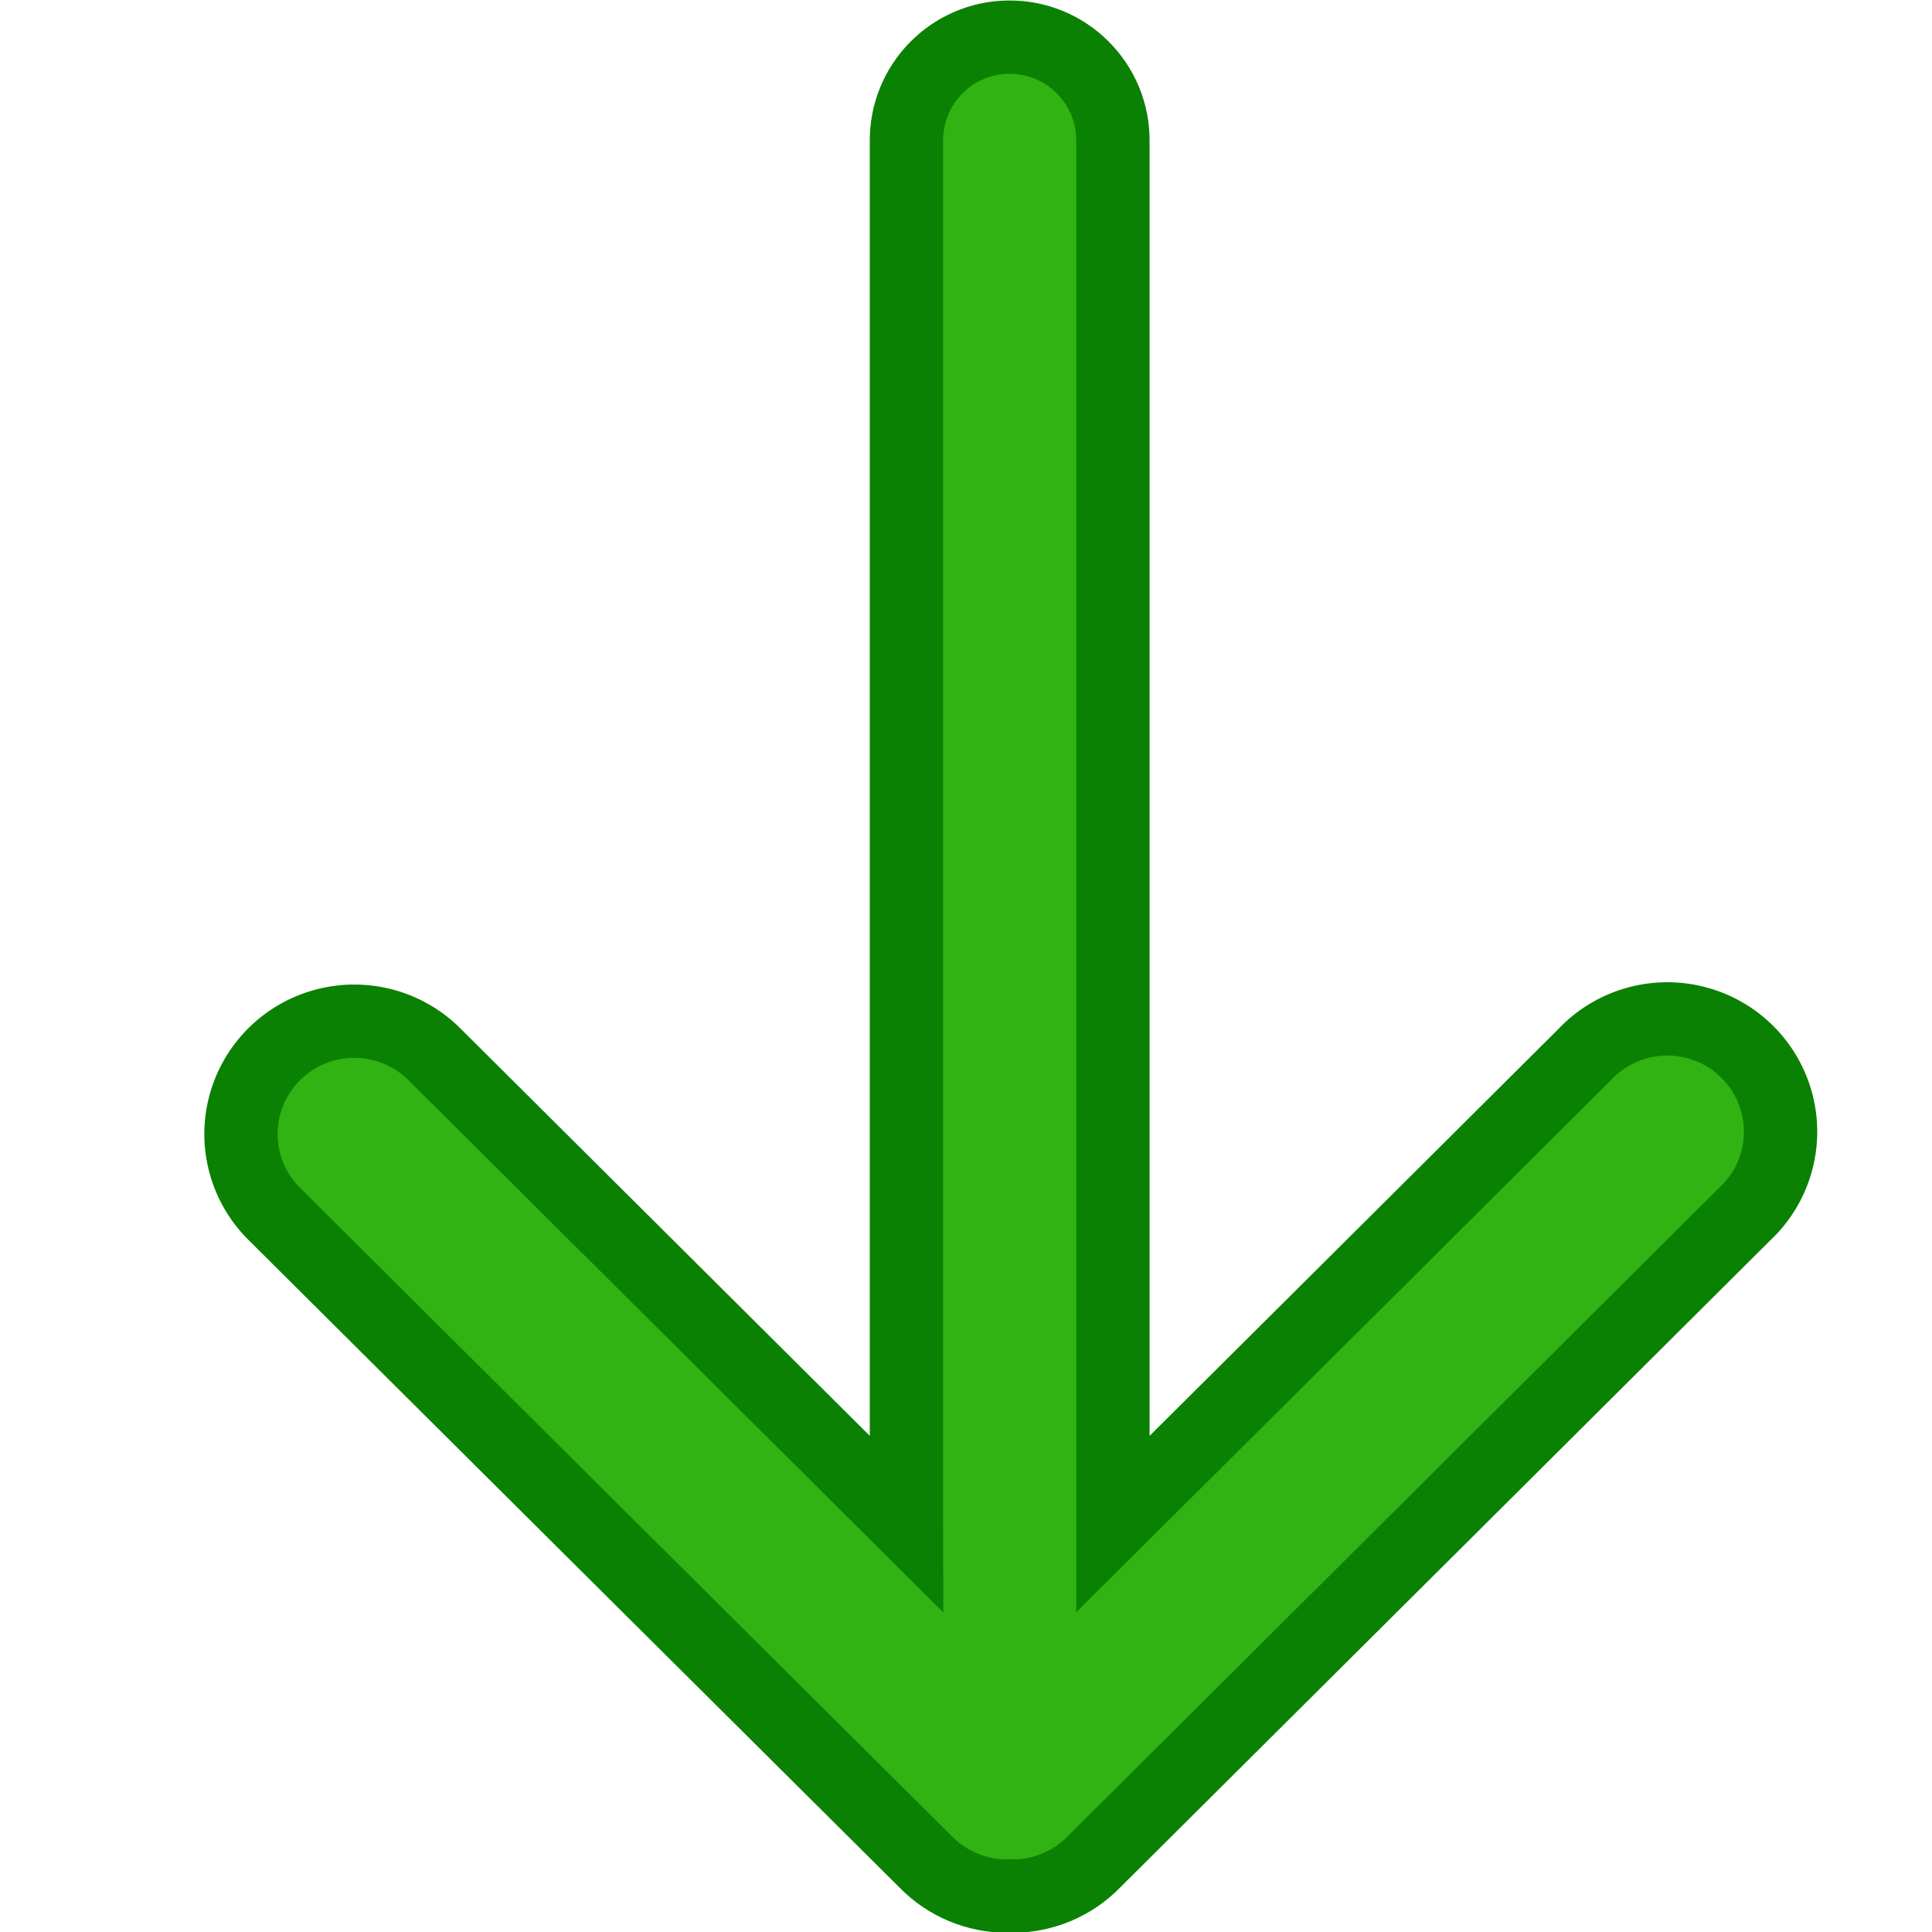
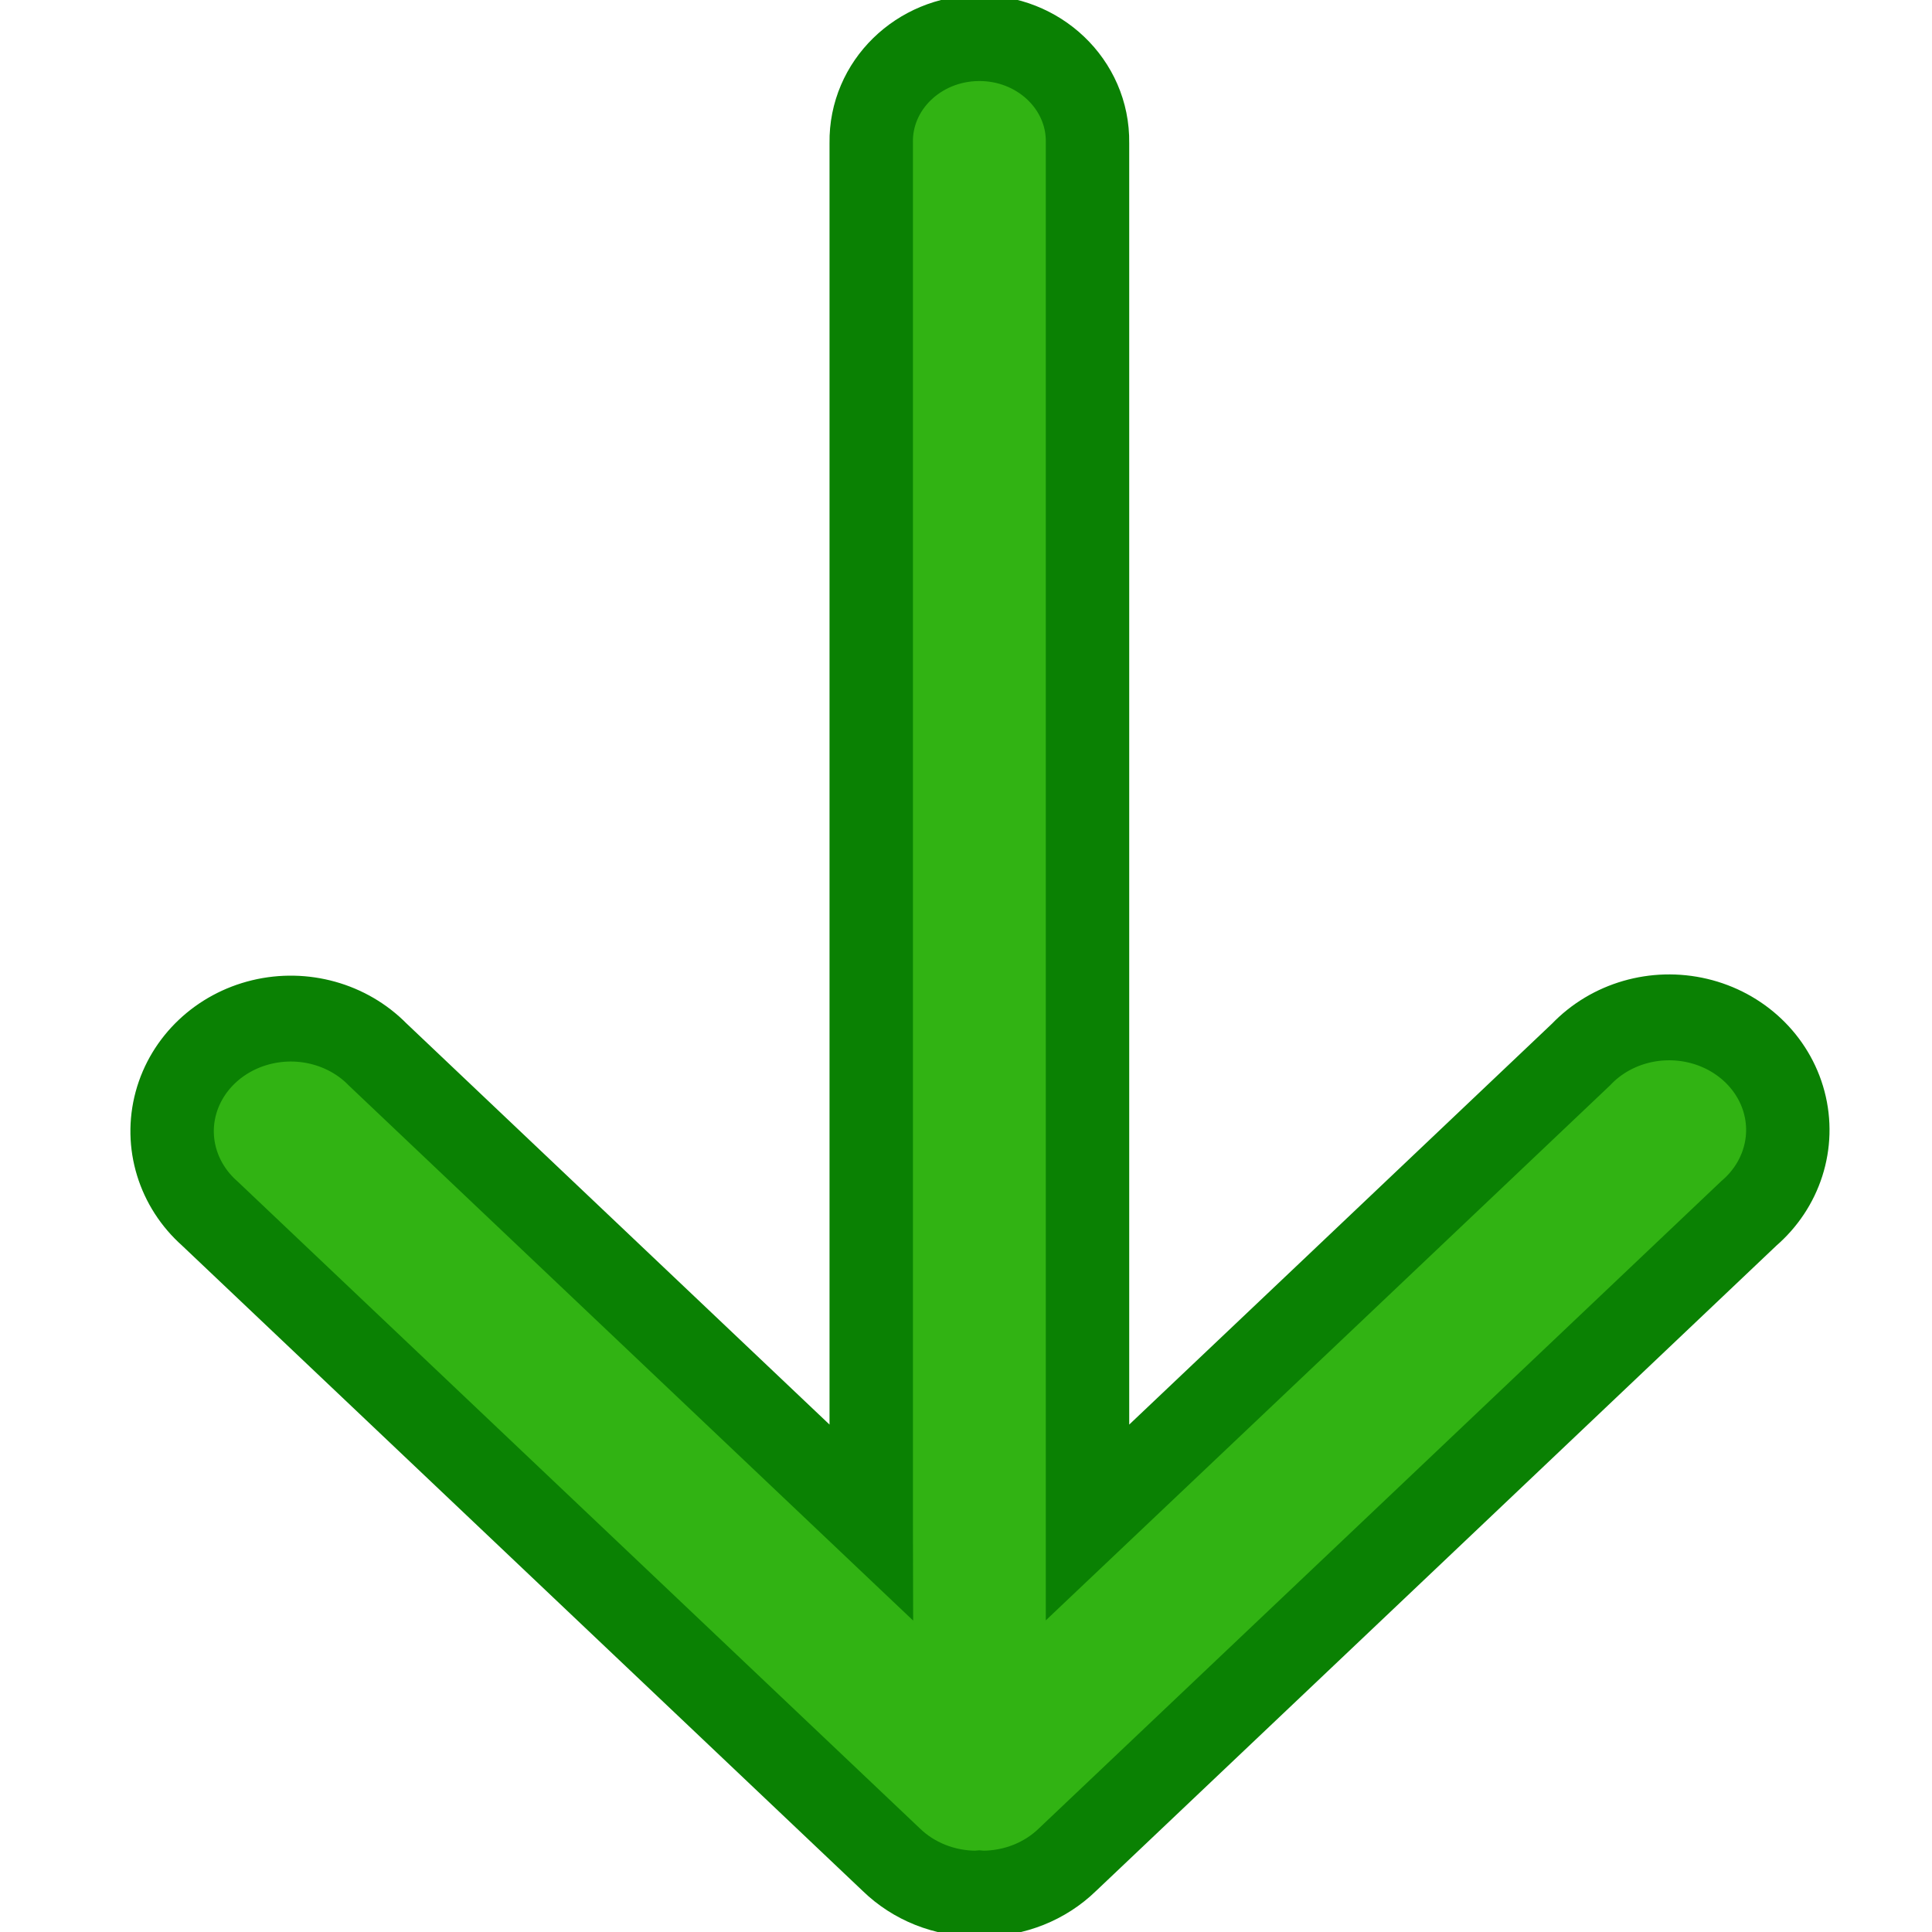
<svg xmlns="http://www.w3.org/2000/svg" xmlns:xlink="http://www.w3.org/1999/xlink" width="16" height="16" id="svg4159" version="1.1" viewBox="0 0 16 16">
  <defs id="defs4161">
    <linearGradient xlink:href="#linearGradient2931" id="linearGradient3135" gradientUnits="userSpaceOnUse" x1="147.87" y1="53.733" x2="147.781" y2="36.383" gradientTransform="translate(-1.844004,40.782)" />
    <linearGradient id="linearGradient2931">
      <stop style="stop-color:#ffce00;stop-opacity:1" offset="0" id="stop2927" />
      <stop style="stop-color:#ffff00;stop-opacity:0.927" offset="1" id="stop2929" />
    </linearGradient>
  </defs>
  <g id="layer1">
    <g id="g6653" transform="matrix(0.4760766,0,0,0.4760766,-61.49119,-35.75414)" style="stroke-width:1.394;stroke-miterlimit:4;stroke-dasharray:none">
-       <g id="layer1-6" transform="matrix(1.83478,0,0,1.83478,132.218,76.81876)" style="opacity:1;stroke-width:0.695;stroke-miterlimit:4;stroke-dasharray:none">
+       <g id="layer1-6" transform="matrix(1.781979,0,0,1.834783,131.8516,76.82737)" style="opacity:1;stroke-width:0.695;stroke-miterlimit:4;stroke-dasharray:none">
        <g style="stroke-width:1.459;stroke-miterlimit:4;stroke-dasharray:none" transform="matrix(0.4760766,0,0,0.4760766,-61.49119,-35.75414)" id="g6653-3">
          <g id="g1459-6" transform="matrix(1.359667,0,0,1.359667,41.25583,-44.28023)" style="stroke-width:1.073;stroke-miterlimit:4;stroke-dasharray:none">
            <g style="stroke-width:0.321;stroke-miterlimit:4;stroke-dasharray:none" id="g11457-7" transform="matrix(3.345309,0,0,3.345309,-206.626,15.55869)">
-               <path id="path8961-5" d="m 84.738,21.326 c -0.25,0.003 -0.45,0.209 -0.446,0.459 v 6.049 c 0,0.001 0.001,0.002 0.001,0.003 -0.688,-0.685 -1.376,-1.369 -2.064,-2.054 a 0.496,0.494 0 1 0 -0.702,0.698 c 0.949,0.945 1.899,1.889 2.849,2.834 a 0.496,0.493 0 0 0 0.356,0.15 0.496,0.493 0 0 0 0.012,-0.001 0.496,0.493 0 0 0 0.013,0.001 0.496,0.493 0 0 0 0.356,-0.15 c 0.95,-0.945 1.898,-1.889 2.847,-2.834 a 0.496,0.494 0 1 0 -0.701,-0.698 c -0.687,0.684 -1.375,1.369 -2.063,2.053 0,-8.13e-4 0,-0.001 0,-0.002 v -6.049 c 0.004,-0.255 -0.204,-0.463 -0.459,-0.459 z" style="color:#000000;font-style:normal;font-variant:normal;font-weight:normal;font-stretch:normal;font-size:medium;line-height:normal;font-family:sans-serif;font-variant-ligatures:normal;font-variant-position:normal;font-variant-caps:normal;font-variant-numeric:normal;font-variant-alternates:normal;font-feature-settings:normal;text-indent:0;text-align:start;text-decoration:none;text-decoration-line:none;text-decoration-style:solid;text-decoration-color:#000000;letter-spacing:normal;word-spacing:normal;text-transform:none;writing-mode:lr-tb;direction:ltr;text-orientation:mixed;dominant-baseline:auto;baseline-shift:baseline;text-anchor:start;white-space:normal;shape-padding:0;clip-rule:nonzero;display:inline;overflow:visible;visibility:visible;opacity:1;isolation:auto;mix-blend-mode:normal;color-interpolation:sRGB;color-interpolation-filters:linearRGB;solid-color:#000000;solid-opacity:1;vector-effect:none;fill:#31b313;fill-opacity:1;fill-rule:nonzero;stroke:#0a8103;stroke-width:0.321;stroke-linecap:round;stroke-linejoin:miter;stroke-miterlimit:4;stroke-dasharray:none;stroke-dashoffset:0;stroke-opacity:1;color-rendering:auto;image-rendering:auto;shape-rendering:auto;text-rendering:auto;enable-background:accumulate" />
+               <path id="path8961-5" d="m 84.805,21.328 c -0.27,0.003 -0.486,0.208 -0.482,0.458 v 6.039 c 0,0.001 0.001,0.002 0.001,0.003 -0.742,-0.683 -1.484,-1.367 -2.226,-2.05 a 0.535,0.493 0 1 0 -0.757,0.696 c 1.024,0.943 2.048,1.886 3.072,2.829 a 0.535,0.493 0 0 0 0.384,0.149 0.535,0.493 0 0 0 0.013,-0.001 0.535,0.493 0 0 0 0.014,0.001 0.535,0.493 0 0 0 0.384,-0.149 c 1.024,-0.943 2.048,-1.886 3.071,-2.829 a 0.535,0.493 0 1 0 -0.756,-0.696 c -0.741,0.683 -1.483,1.366 -2.225,2.049 0,-8.11e-4 0,-0.001 0,-0.002 v -6.039 c 0.004,-0.255 -0.22,-0.462 -0.495,-0.458 z" style="color:#000000;font-style:normal;font-variant:normal;font-weight:normal;font-stretch:normal;font-size:medium;line-height:normal;font-family:sans-serif;font-variant-ligatures:normal;font-variant-position:normal;font-variant-caps:normal;font-variant-numeric:normal;font-variant-alternates:normal;font-feature-settings:normal;text-indent:0;text-align:start;text-decoration:none;text-decoration-line:none;text-decoration-style:solid;text-decoration-color:#000000;letter-spacing:normal;word-spacing:normal;text-transform:none;writing-mode:lr-tb;direction:ltr;text-orientation:mixed;dominant-baseline:auto;baseline-shift:baseline;text-anchor:start;white-space:normal;shape-padding:0;clip-rule:nonzero;display:inline;overflow:visible;visibility:visible;opacity:1;isolation:auto;mix-blend-mode:normal;color-interpolation:sRGB;color-interpolation-filters:linearRGB;solid-color:#000000;solid-opacity:1;vector-effect:none;fill:#31b313;fill-opacity:1;fill-rule:nonzero;stroke:#0a8103;stroke-width:0.376;stroke-linecap:round;stroke-linejoin:miter;stroke-miterlimit:4;stroke-dasharray:none;stroke-dashoffset:0;stroke-opacity:1;color-rendering:auto;image-rendering:auto;shape-rendering:auto;text-rendering:auto;enable-background:accumulate" />
            </g>
          </g>
        </g>
      </g>
    </g>
  </g>
</svg>
